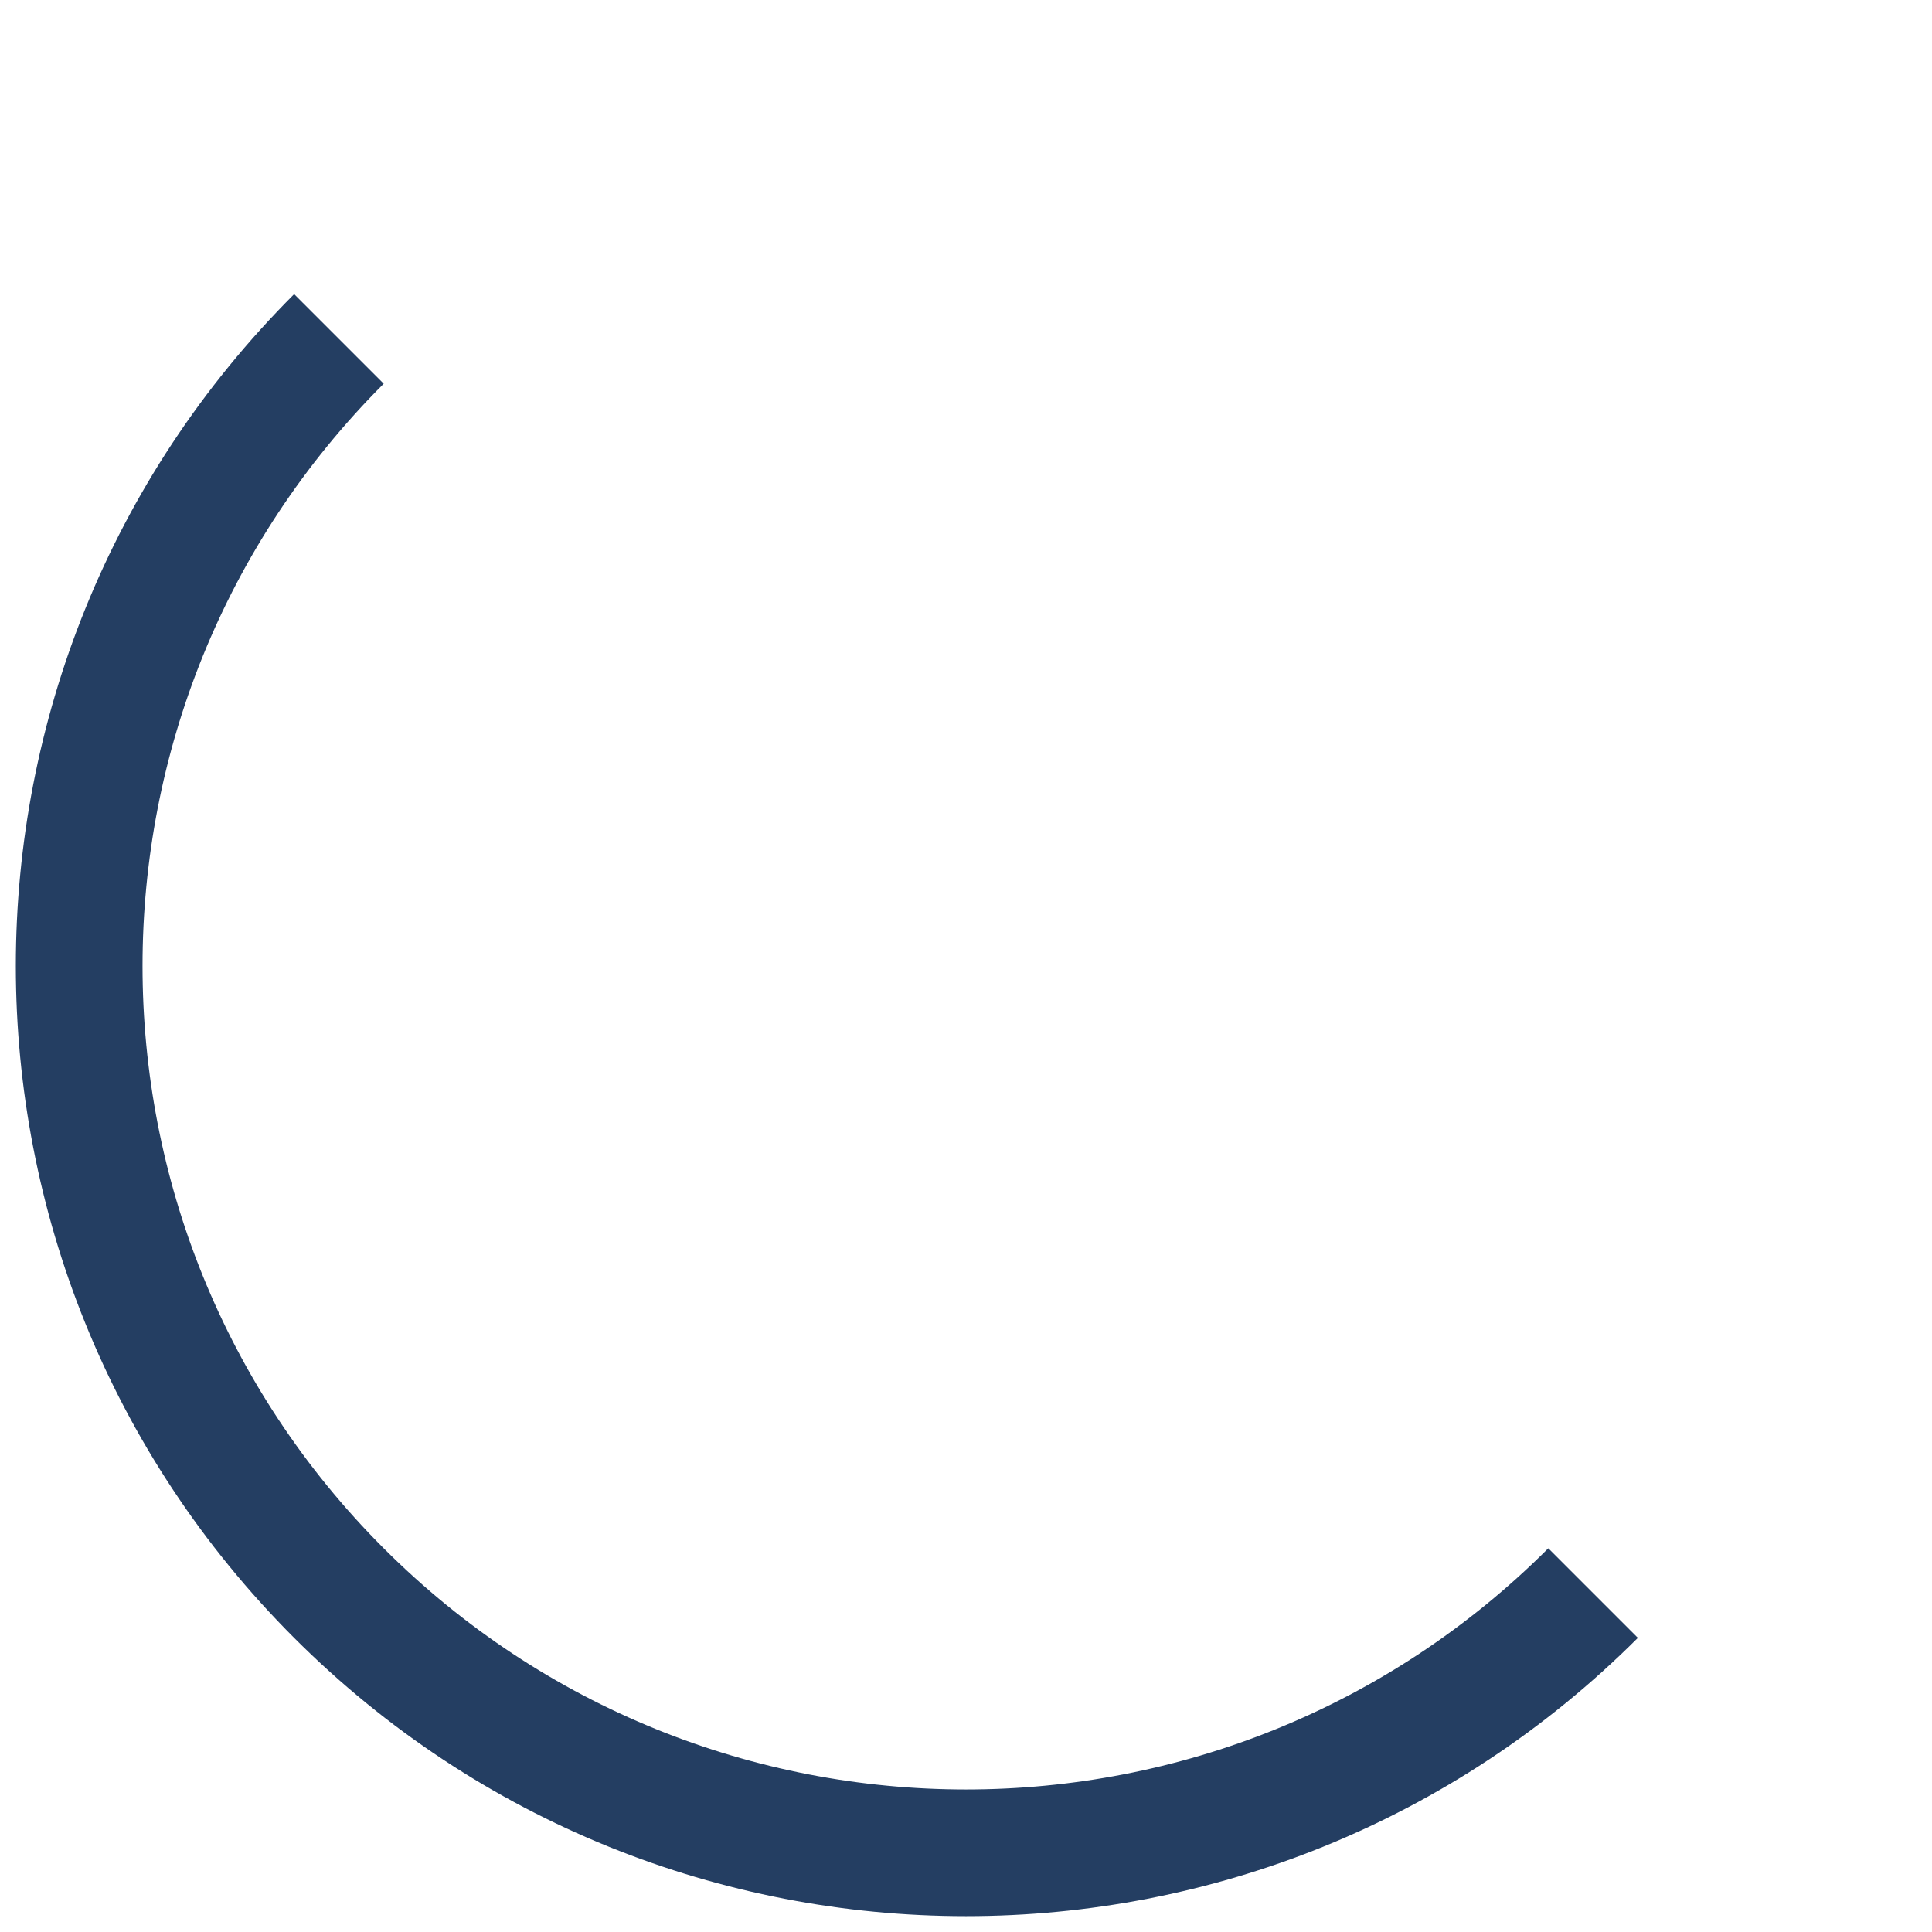
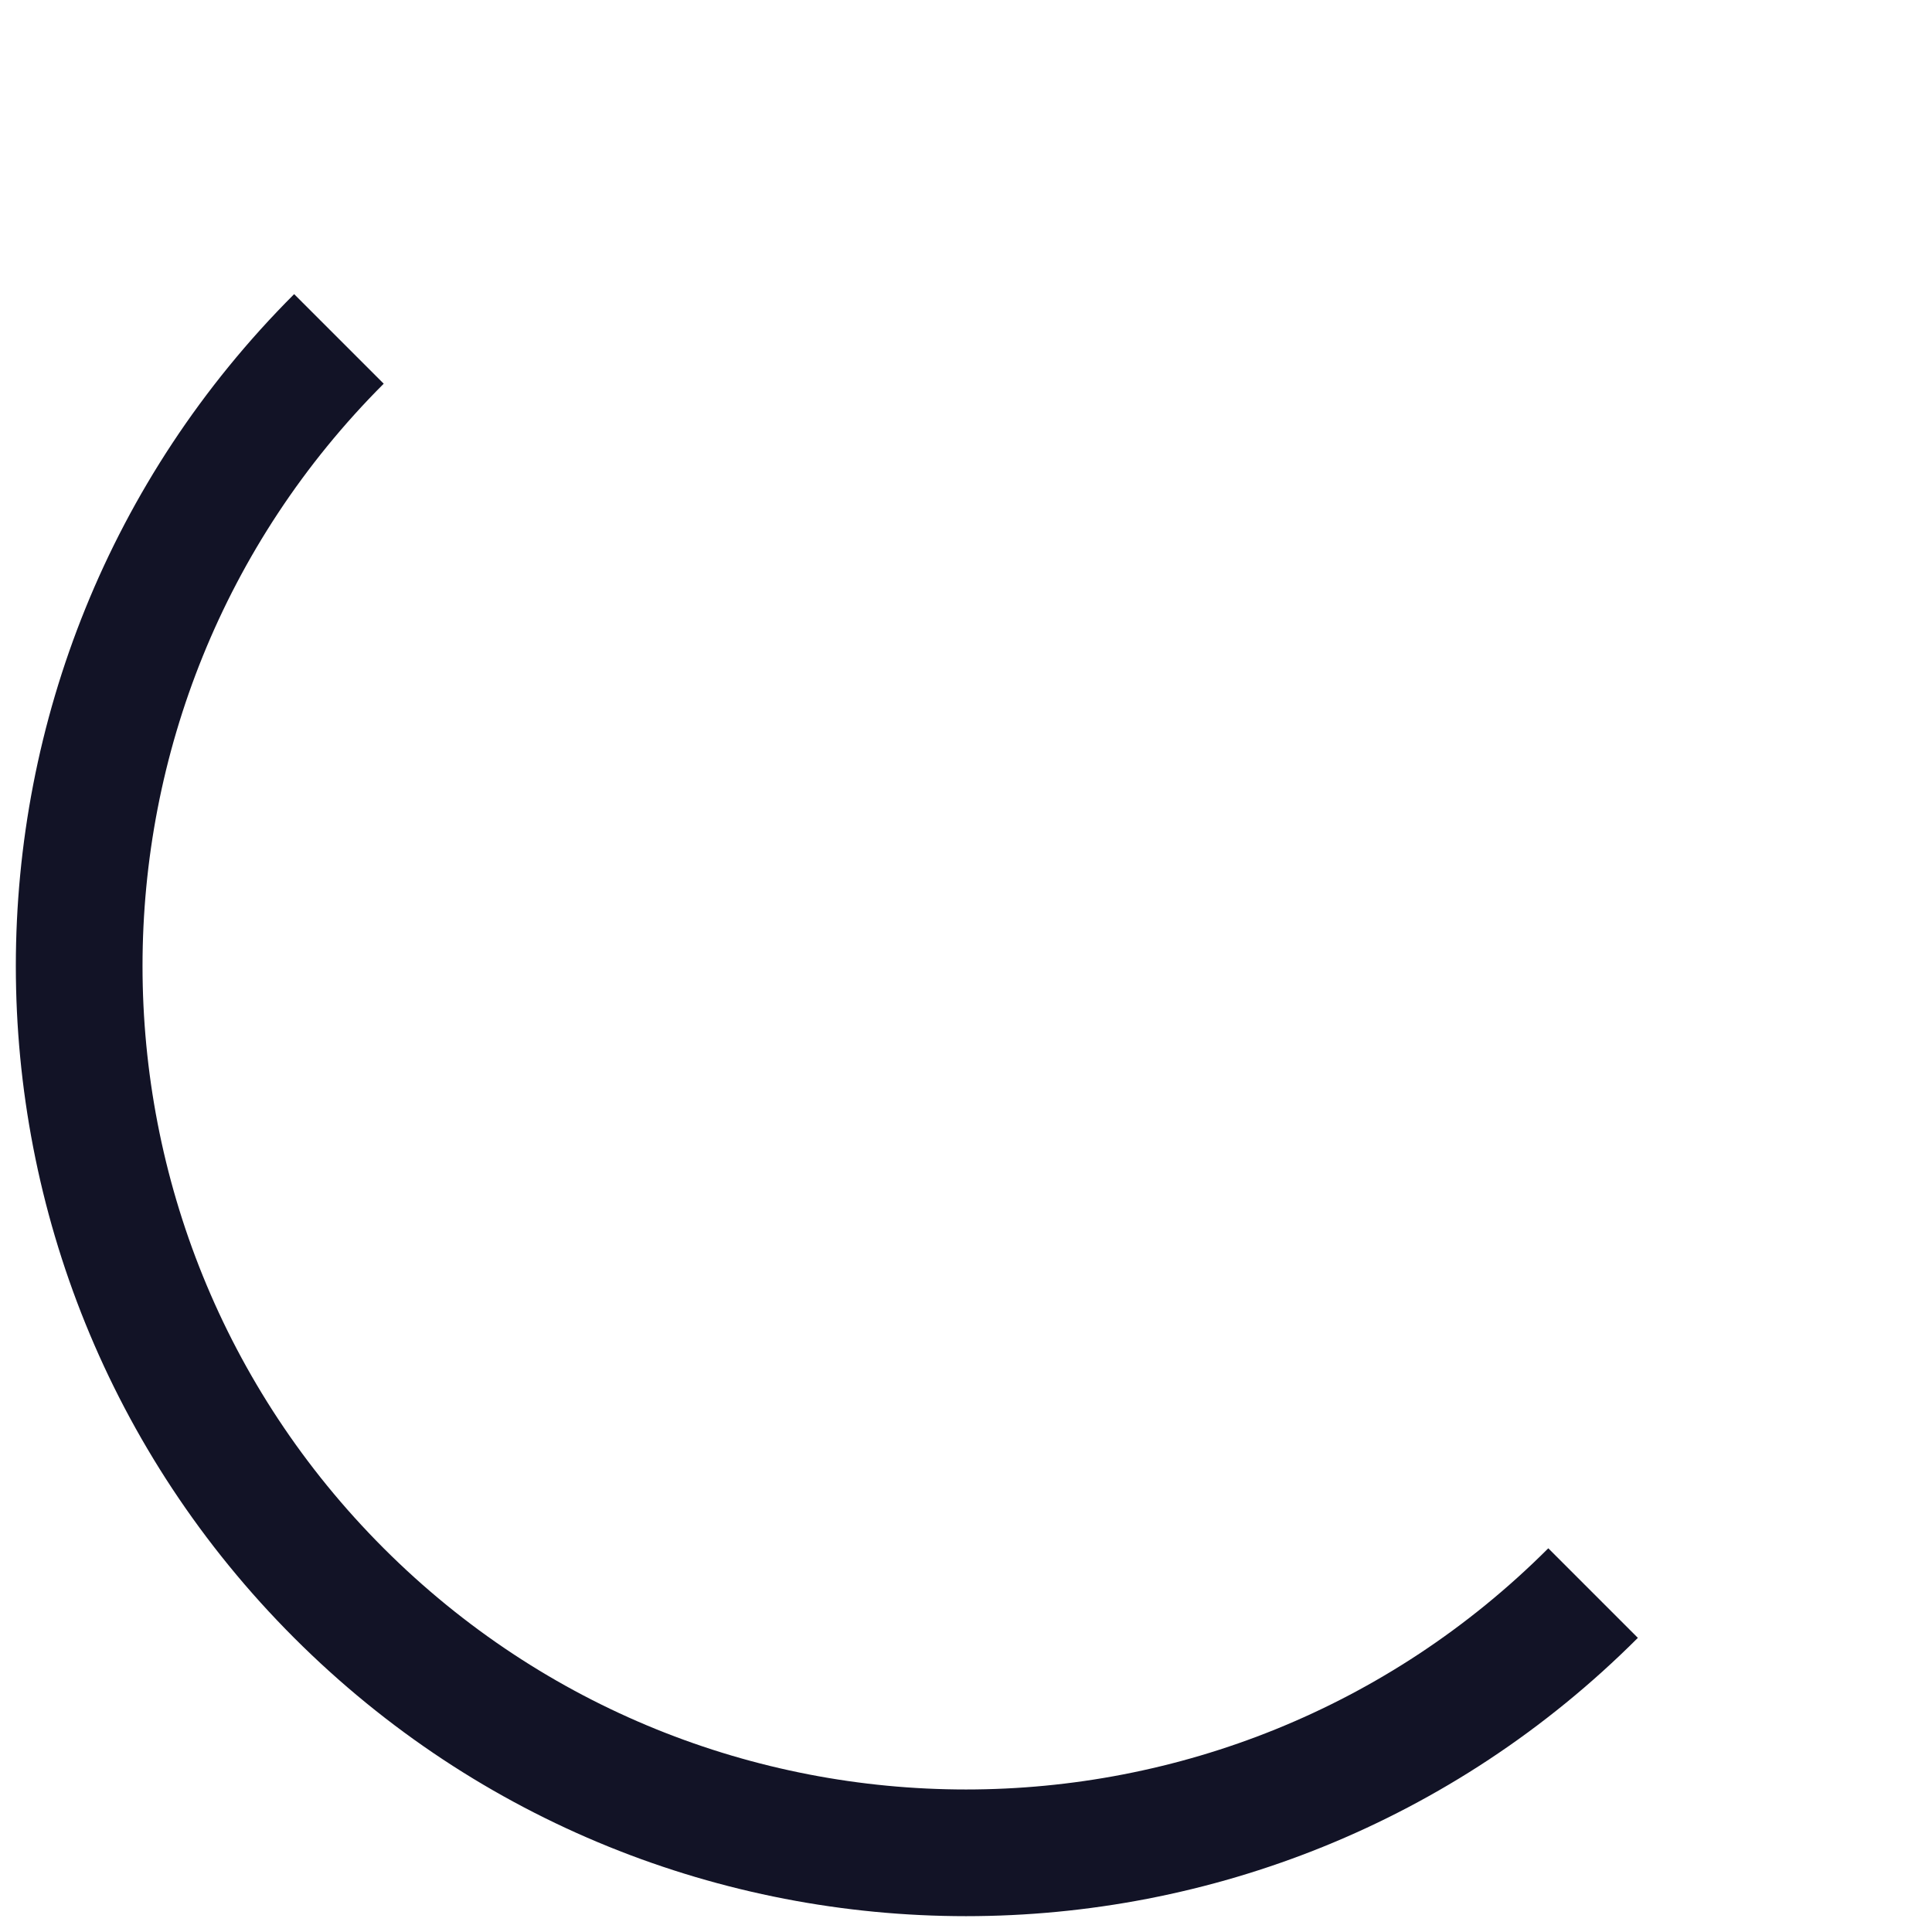
<svg xmlns="http://www.w3.org/2000/svg" width="122px" height="122px" viewBox="0 0 122 122" version="1.1">
  <g id="Page-1" stroke="none" stroke-width="1" fill="none" fill-rule="evenodd">
-     <g id="styles" transform="translate(-60, -5380)" fill="#243E62">
+     <g id="styles" transform="translate(-60, -5380)" fill="#121326">
      <g id="spinner-dark" transform="translate(60, 5380)">
        <path d="M18.574,18.574 C-4.858,42.005 -4.858,79.995 18.574,103.426 C42.005,126.858 79.995,126.858 103.426,103.426 L97.77,97.77 C77.462,118.077 44.538,118.077 24.23,97.77 C3.923,77.462 3.923,44.538 24.23,24.23 L18.574,18.574 L18.574,18.574 L18.574,18.574 Z" id="spinner" />
      </g>
    </g>
  </g>
</svg>
